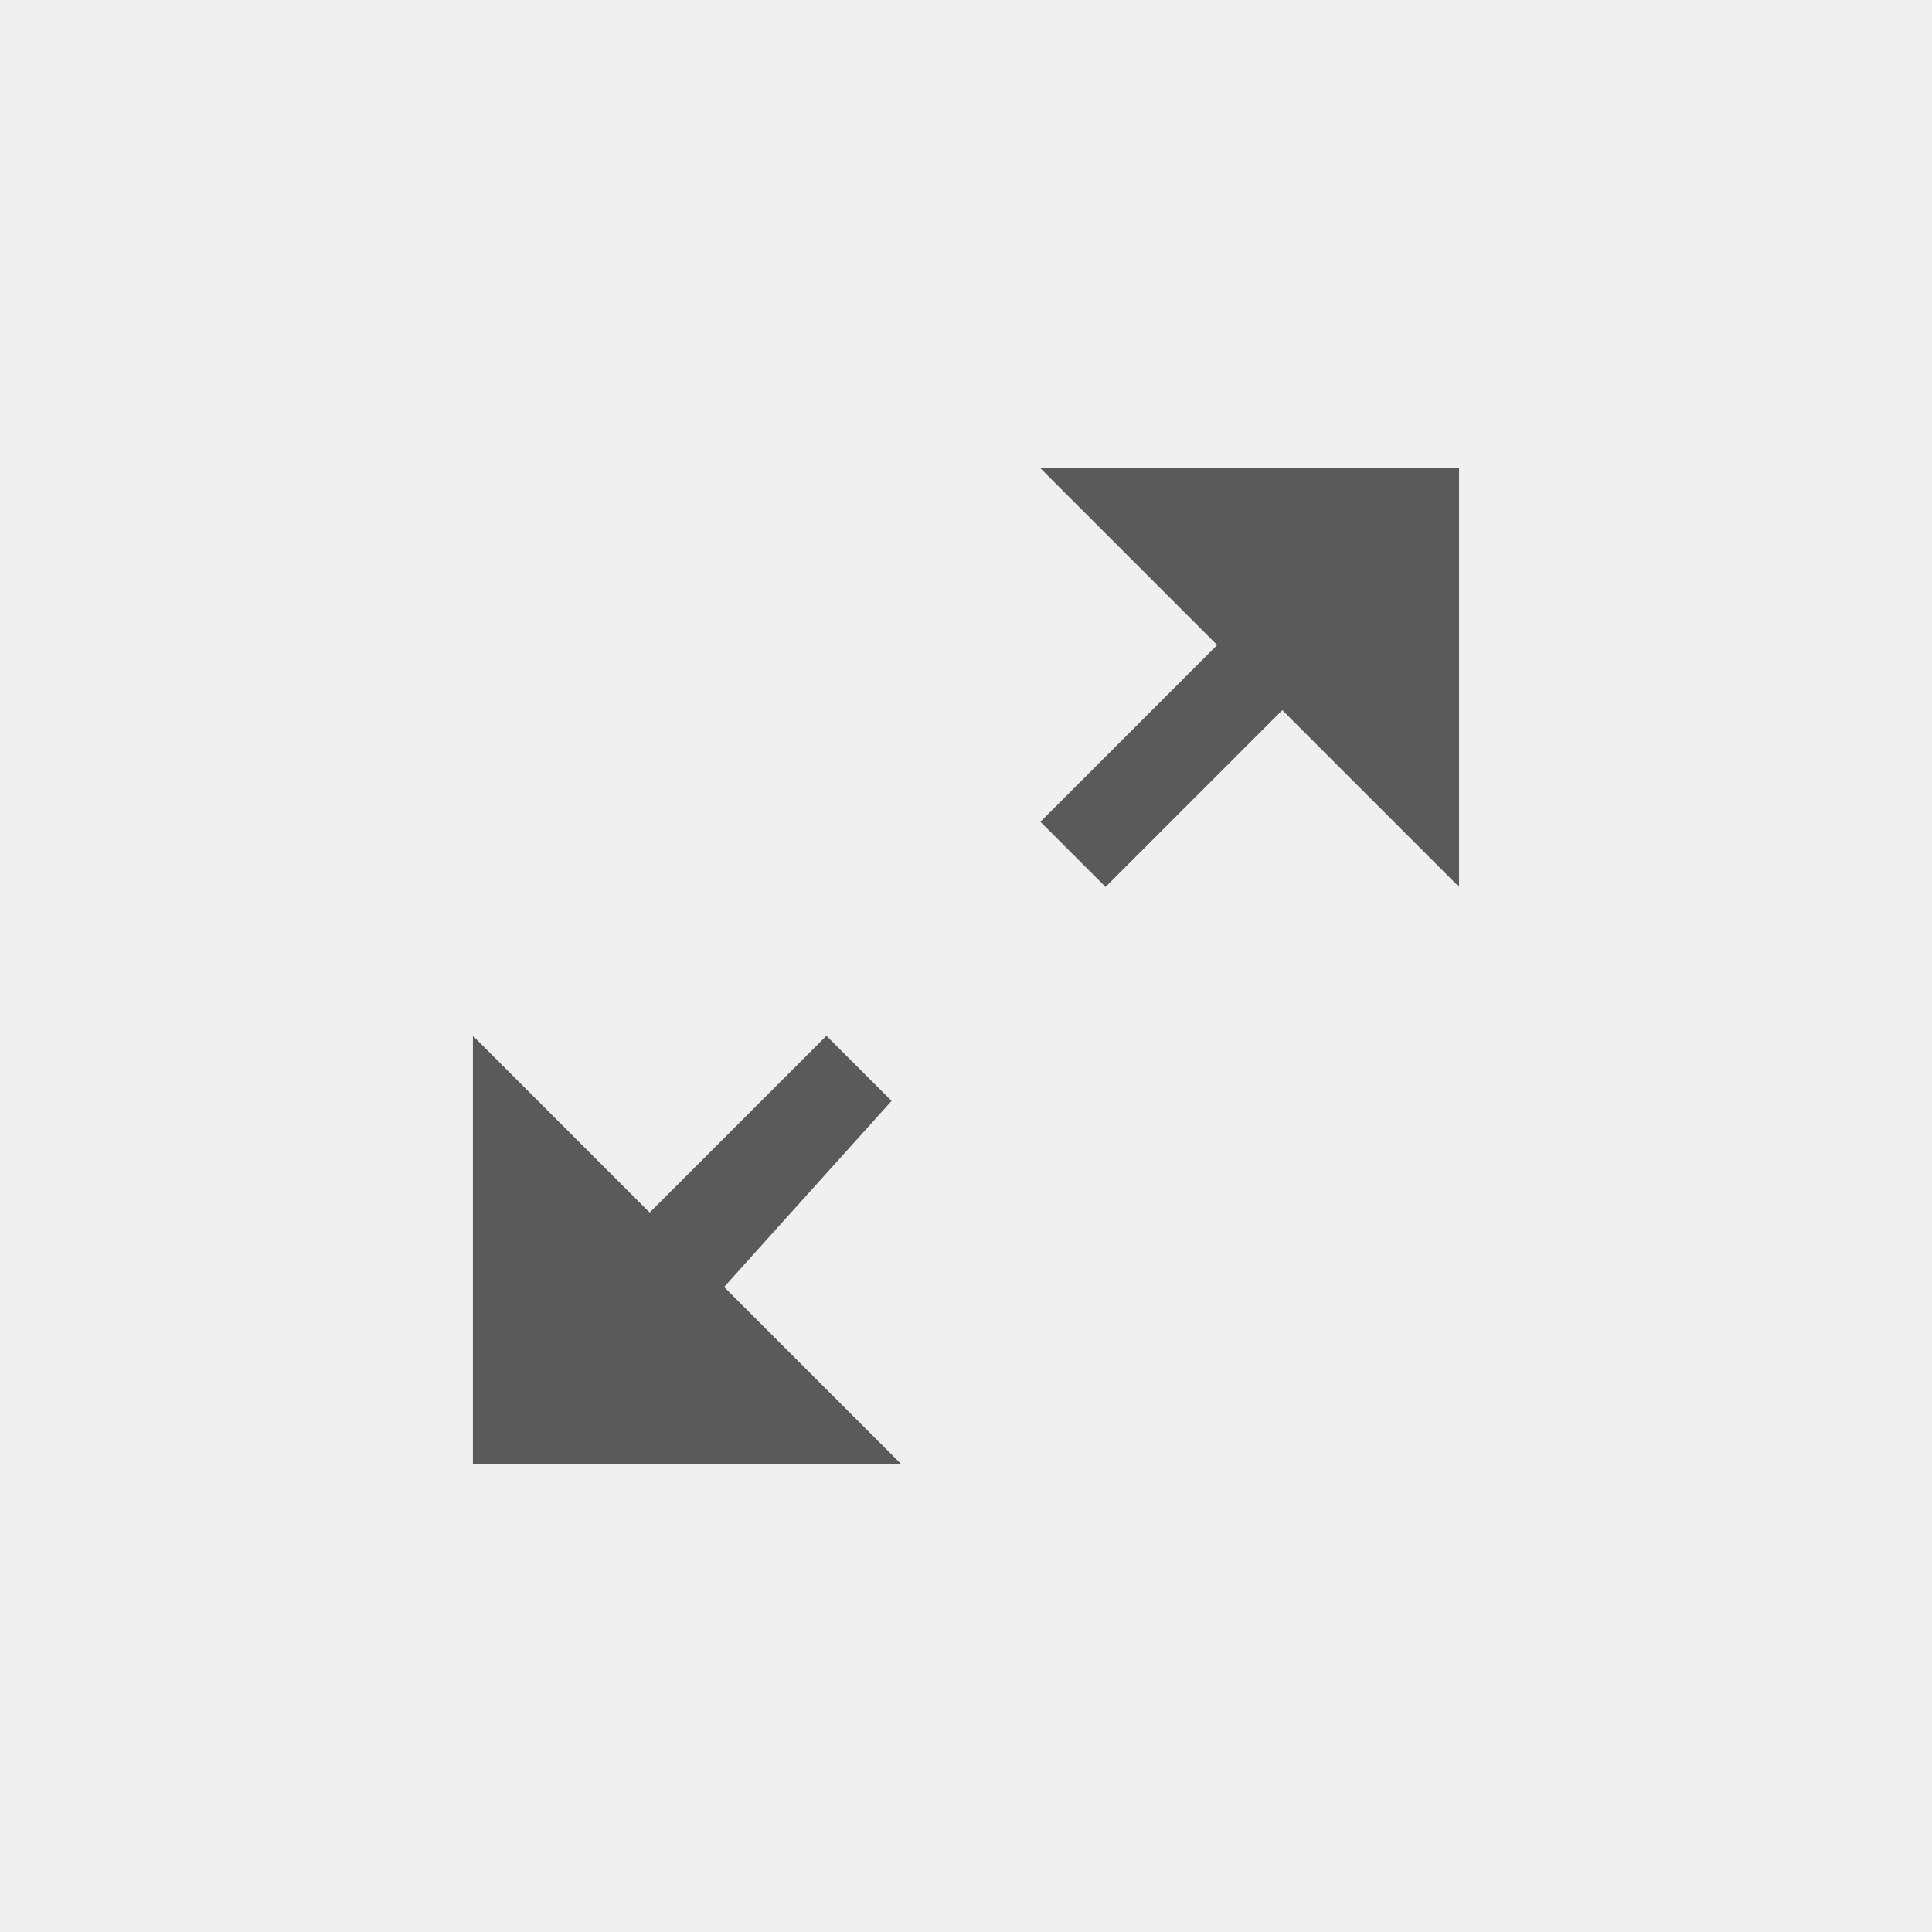
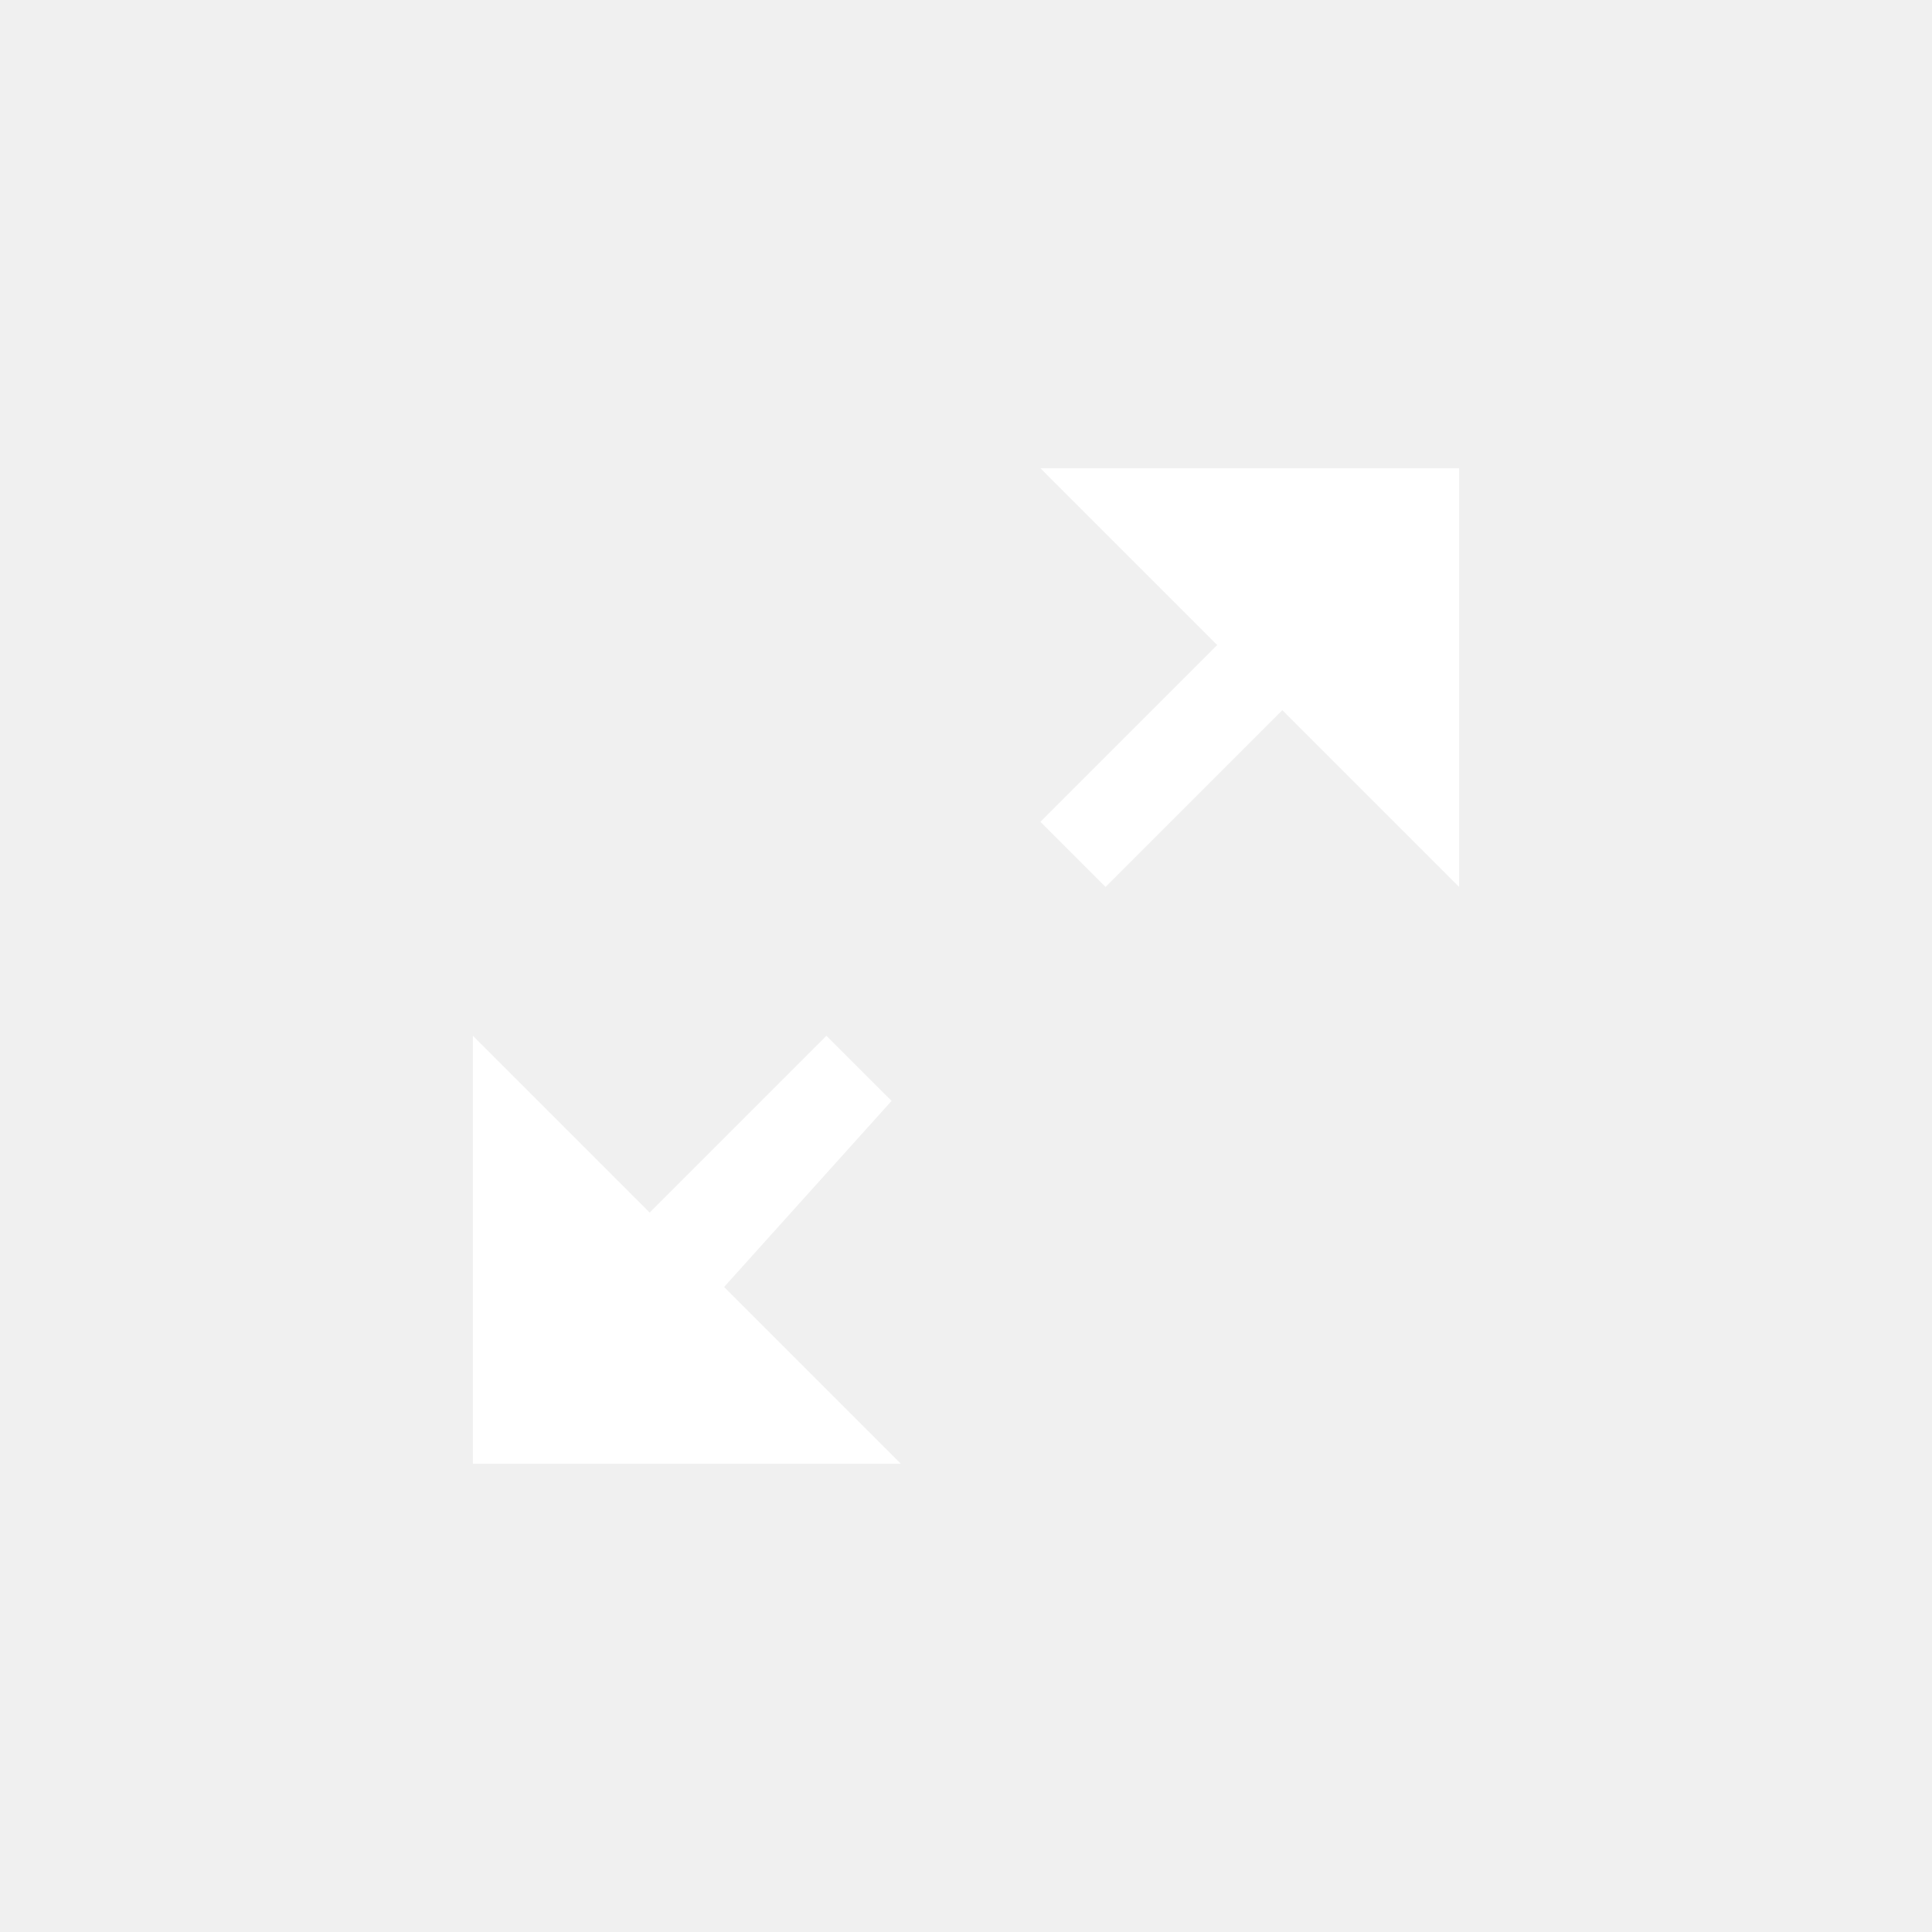
<svg xmlns="http://www.w3.org/2000/svg" viewBox="0 0 1024 1024" version="1.1" width="32" height="32">
-   <path d="M472.553 583.501 438.031 548.984 344.344 642.673 250.651 548.984 250.651 775.814 477.481 775.814 383.792 682.123Z" fill="#5a5a5a" />
-   <path d="M551.451 248.184 645.139 341.877 551.451 435.565 585.968 470.086 679.66 376.394 773.348 470.086 773.348 248.184Z" fill="#5a5a5a" />
+   <path d="M472.553 583.501 438.031 548.984 344.344 642.673 250.651 548.984 250.651 775.814 477.481 775.814 383.792 682.123Z" fill="#fff" />
+   <path d="M551.451 248.184 645.139 341.877 551.451 435.565 585.968 470.086 679.66 376.394 773.348 470.086 773.348 248.184Z" fill="#fff" />
</svg>
